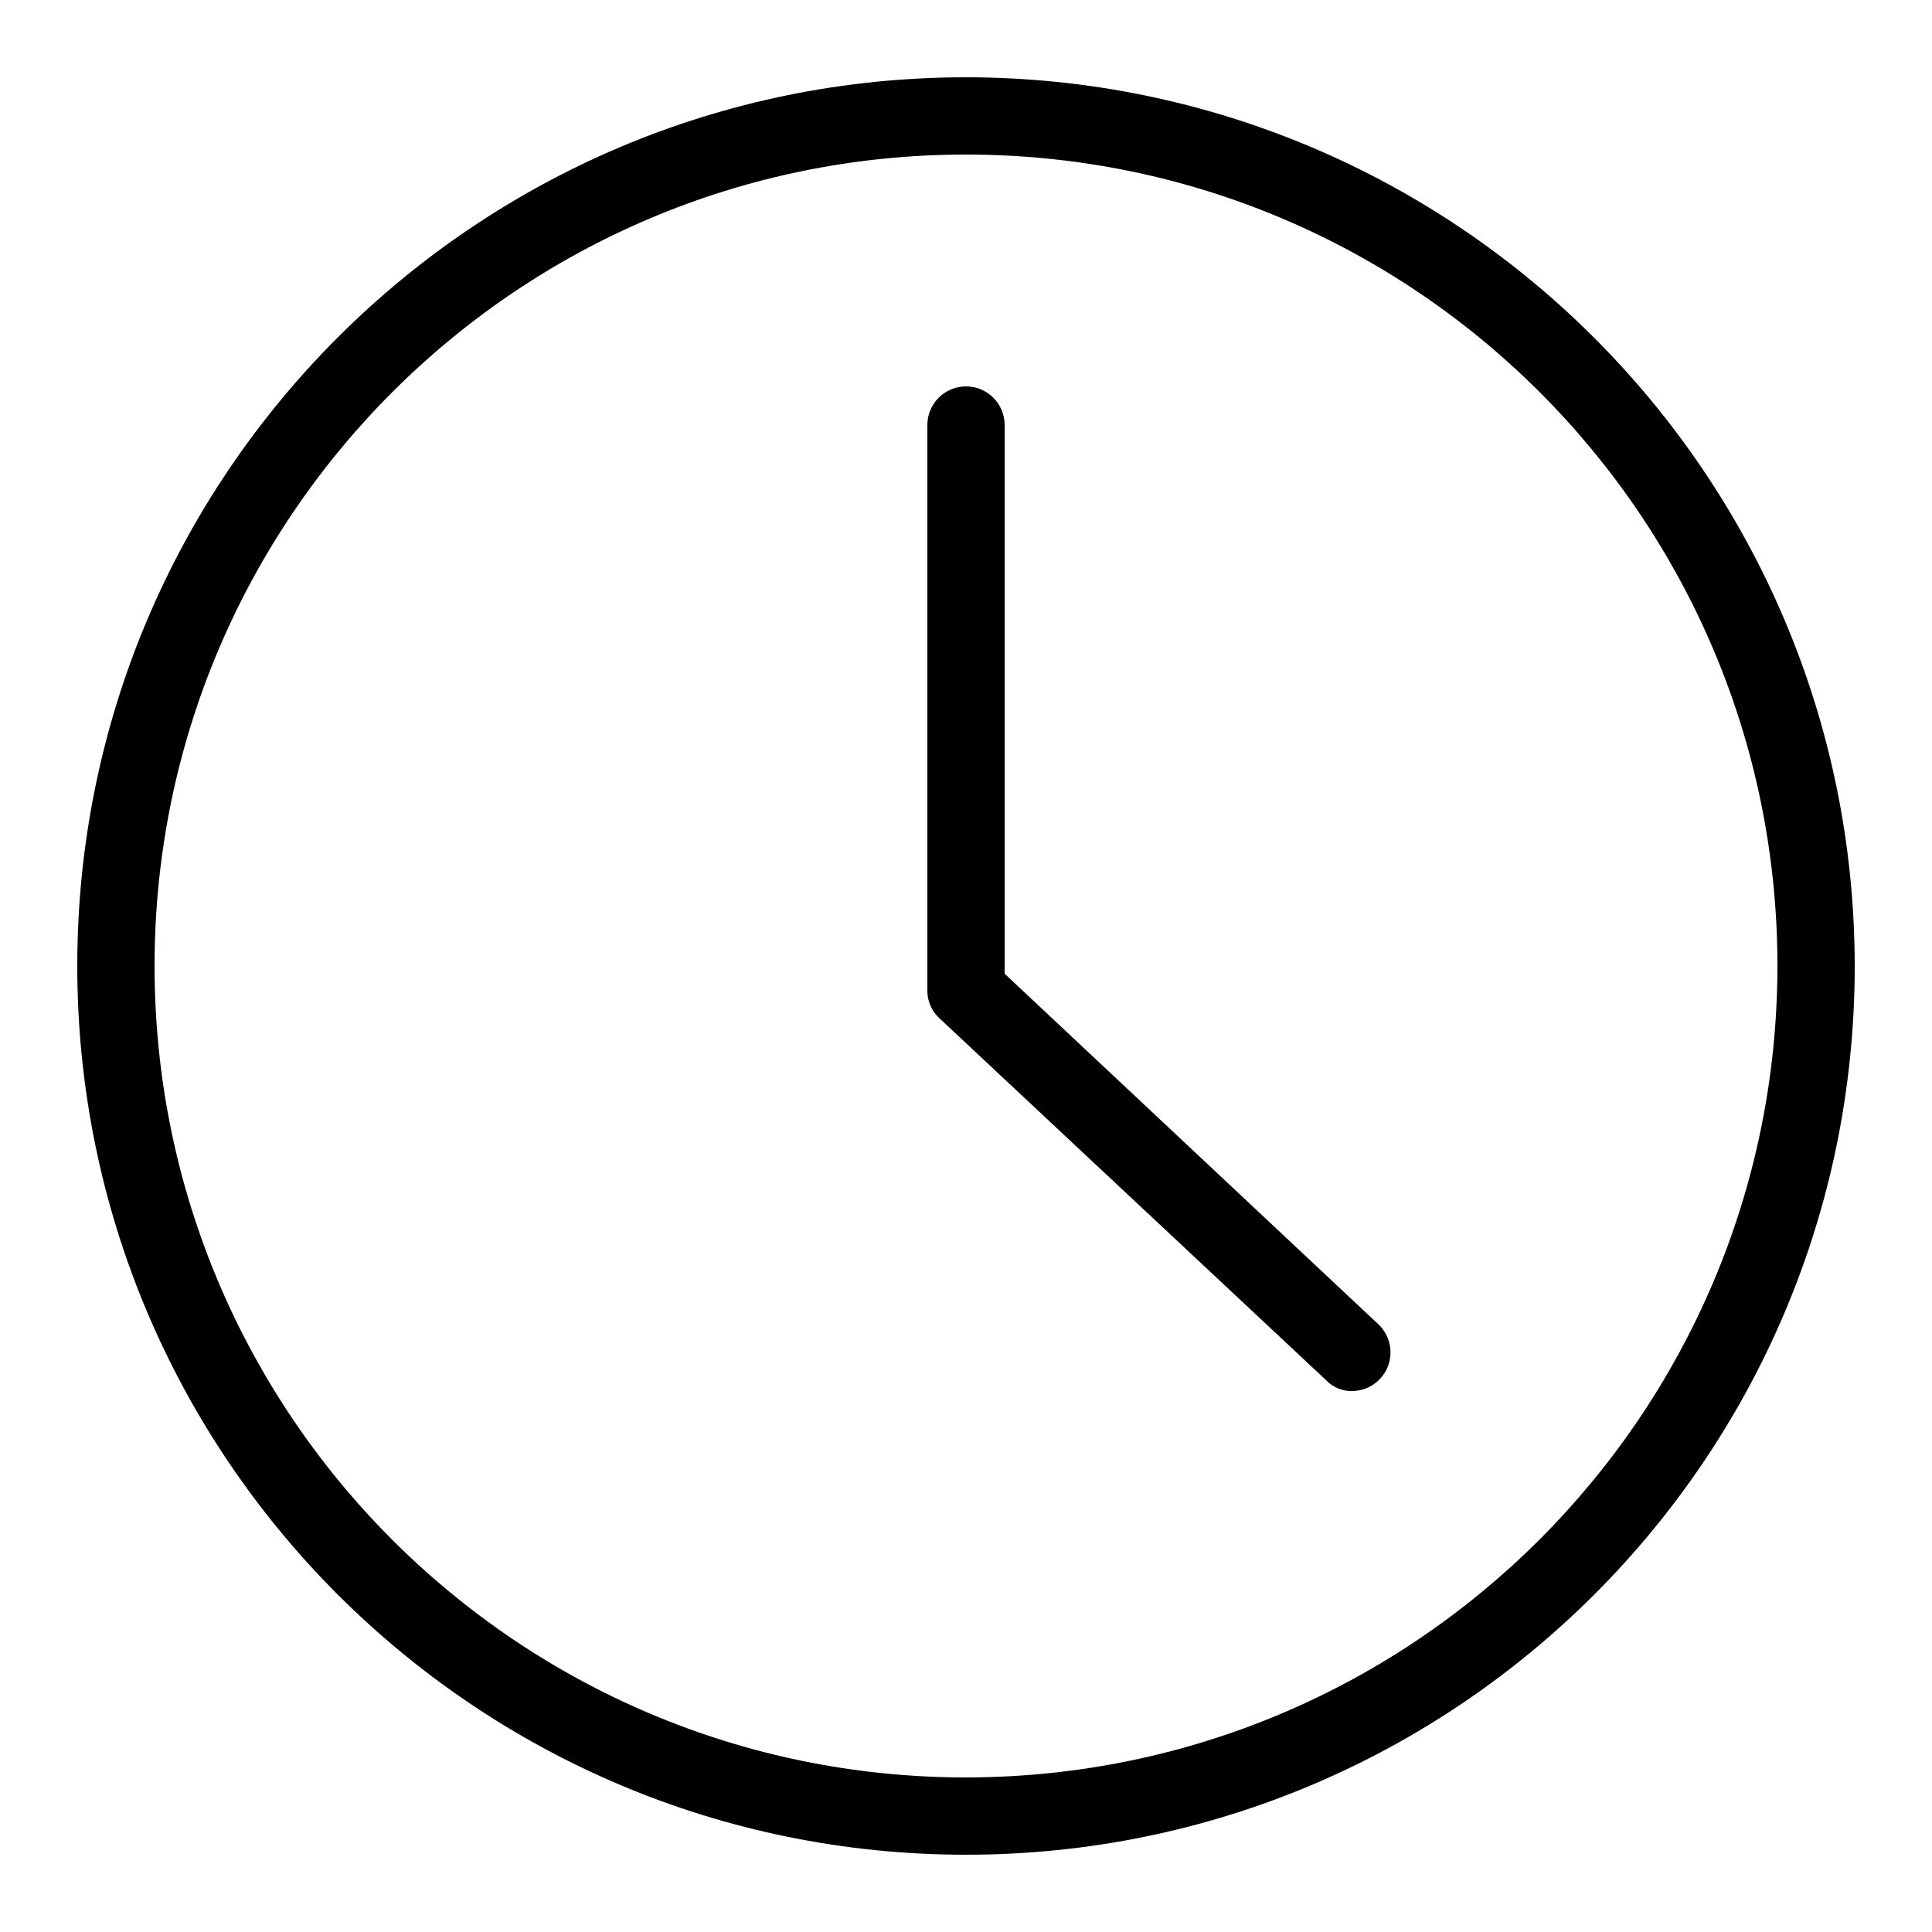
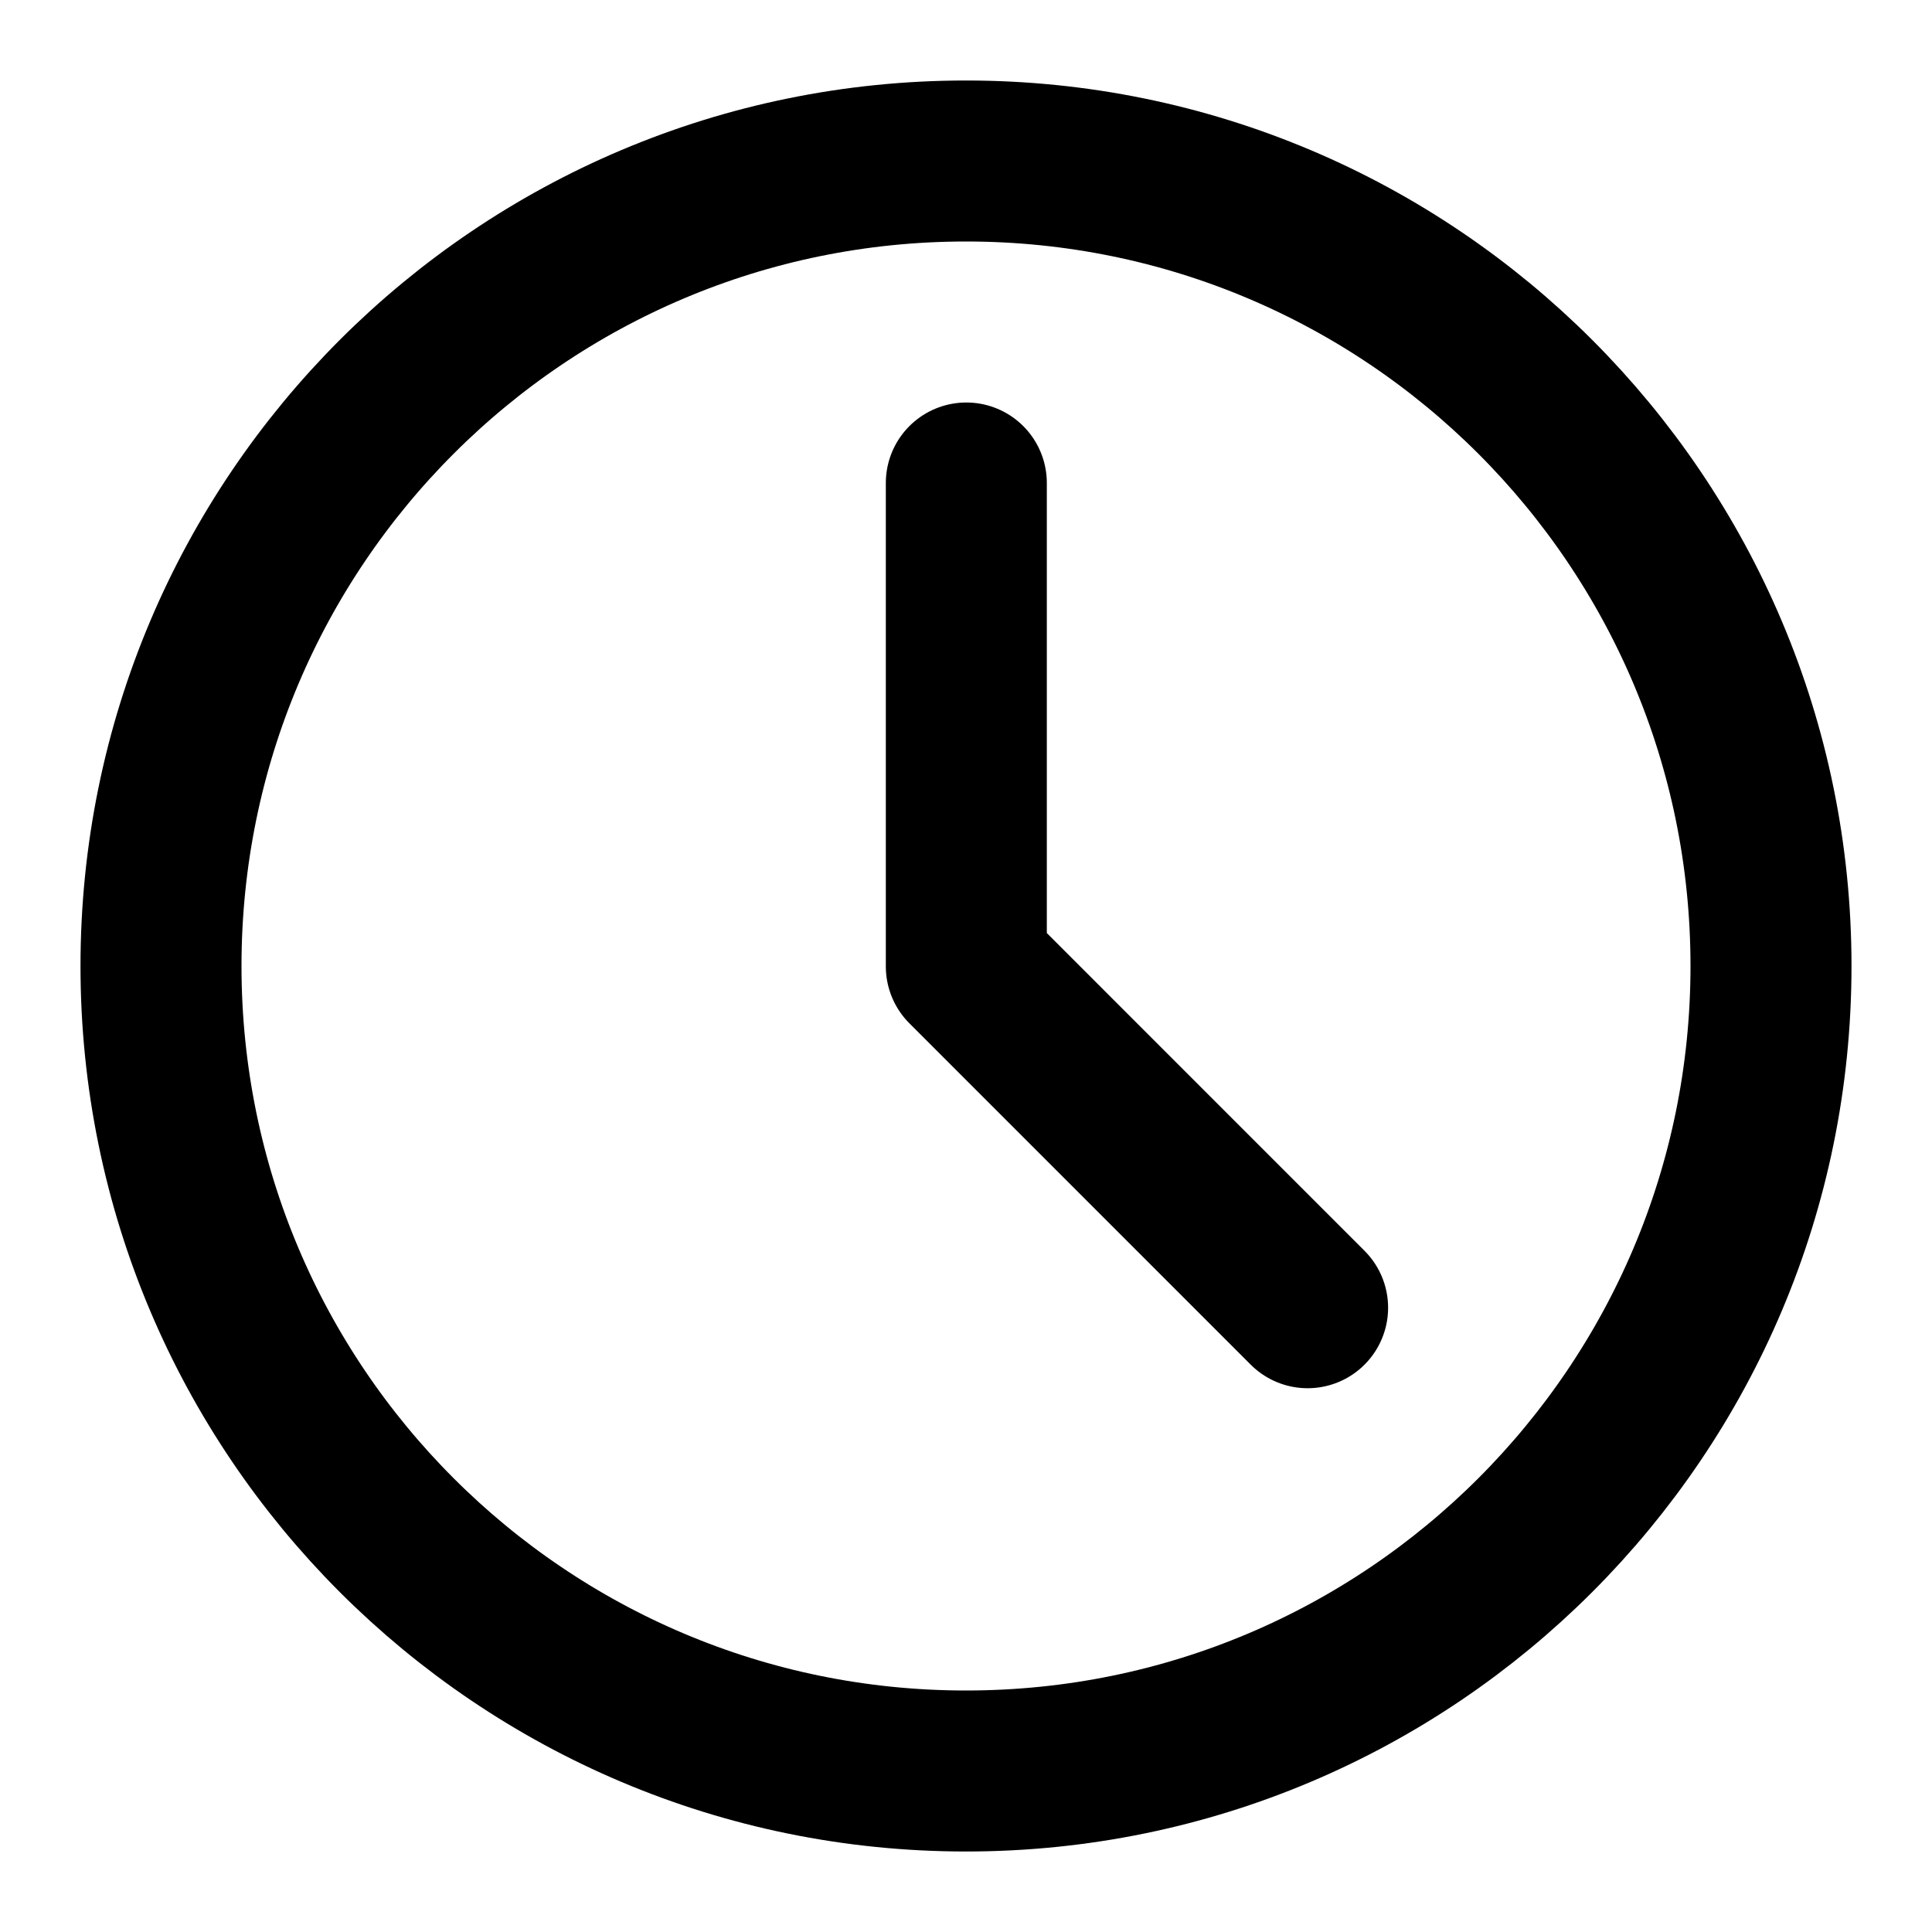
- <svg xmlns="http://www.w3.org/2000/svg" width="64px" height="64px" viewBox="0 0 25 25" fill="currentColor">
-   <g id="SVGRepo_bgCarrier" stroke-width="0" />
-   <g id="SVGRepo_tracerCarrier" stroke-linecap="round" stroke-linejoin="round" />
-   <g id="SVGRepo_iconCarrier">
-     <g data-name="clock 1" id="clock_1">
-       <path d="M12.5,1A11.5,11.5,0,1,0,24,12.5,11.51,11.51,0,0,0,12.5,1Zm0,22A10.5,10.5,0,1,1,23,12.5,10.51,10.51,0,0,1,12.5,23Z" />
-       <path d="M13,12.6V5.5a.5.5,0,0,0-1,0v7.32a.48.48,0,0,0,.16.36l5,4.68a.45.45,0,0,0,.34.14.5.5,0,0,0,.34-.86Z" />
-     </g>
+ <svg xmlns="http://www.w3.org/2000/svg" width="32" height="32" viewBox="0 0 48 48">
+   <g fill="none" stroke="currentColor" stroke-linejoin="round" stroke-width="4">
+     <path d="M24 44c11.046 0 20-8.954 20-20S35.046 4 24 4S4 12.954 4 24s8.954 20 20 20Z" />
+     <path stroke-linecap="round" d="M24.008 12v12.01l8.479 8.48" />
  </g>
</svg>
